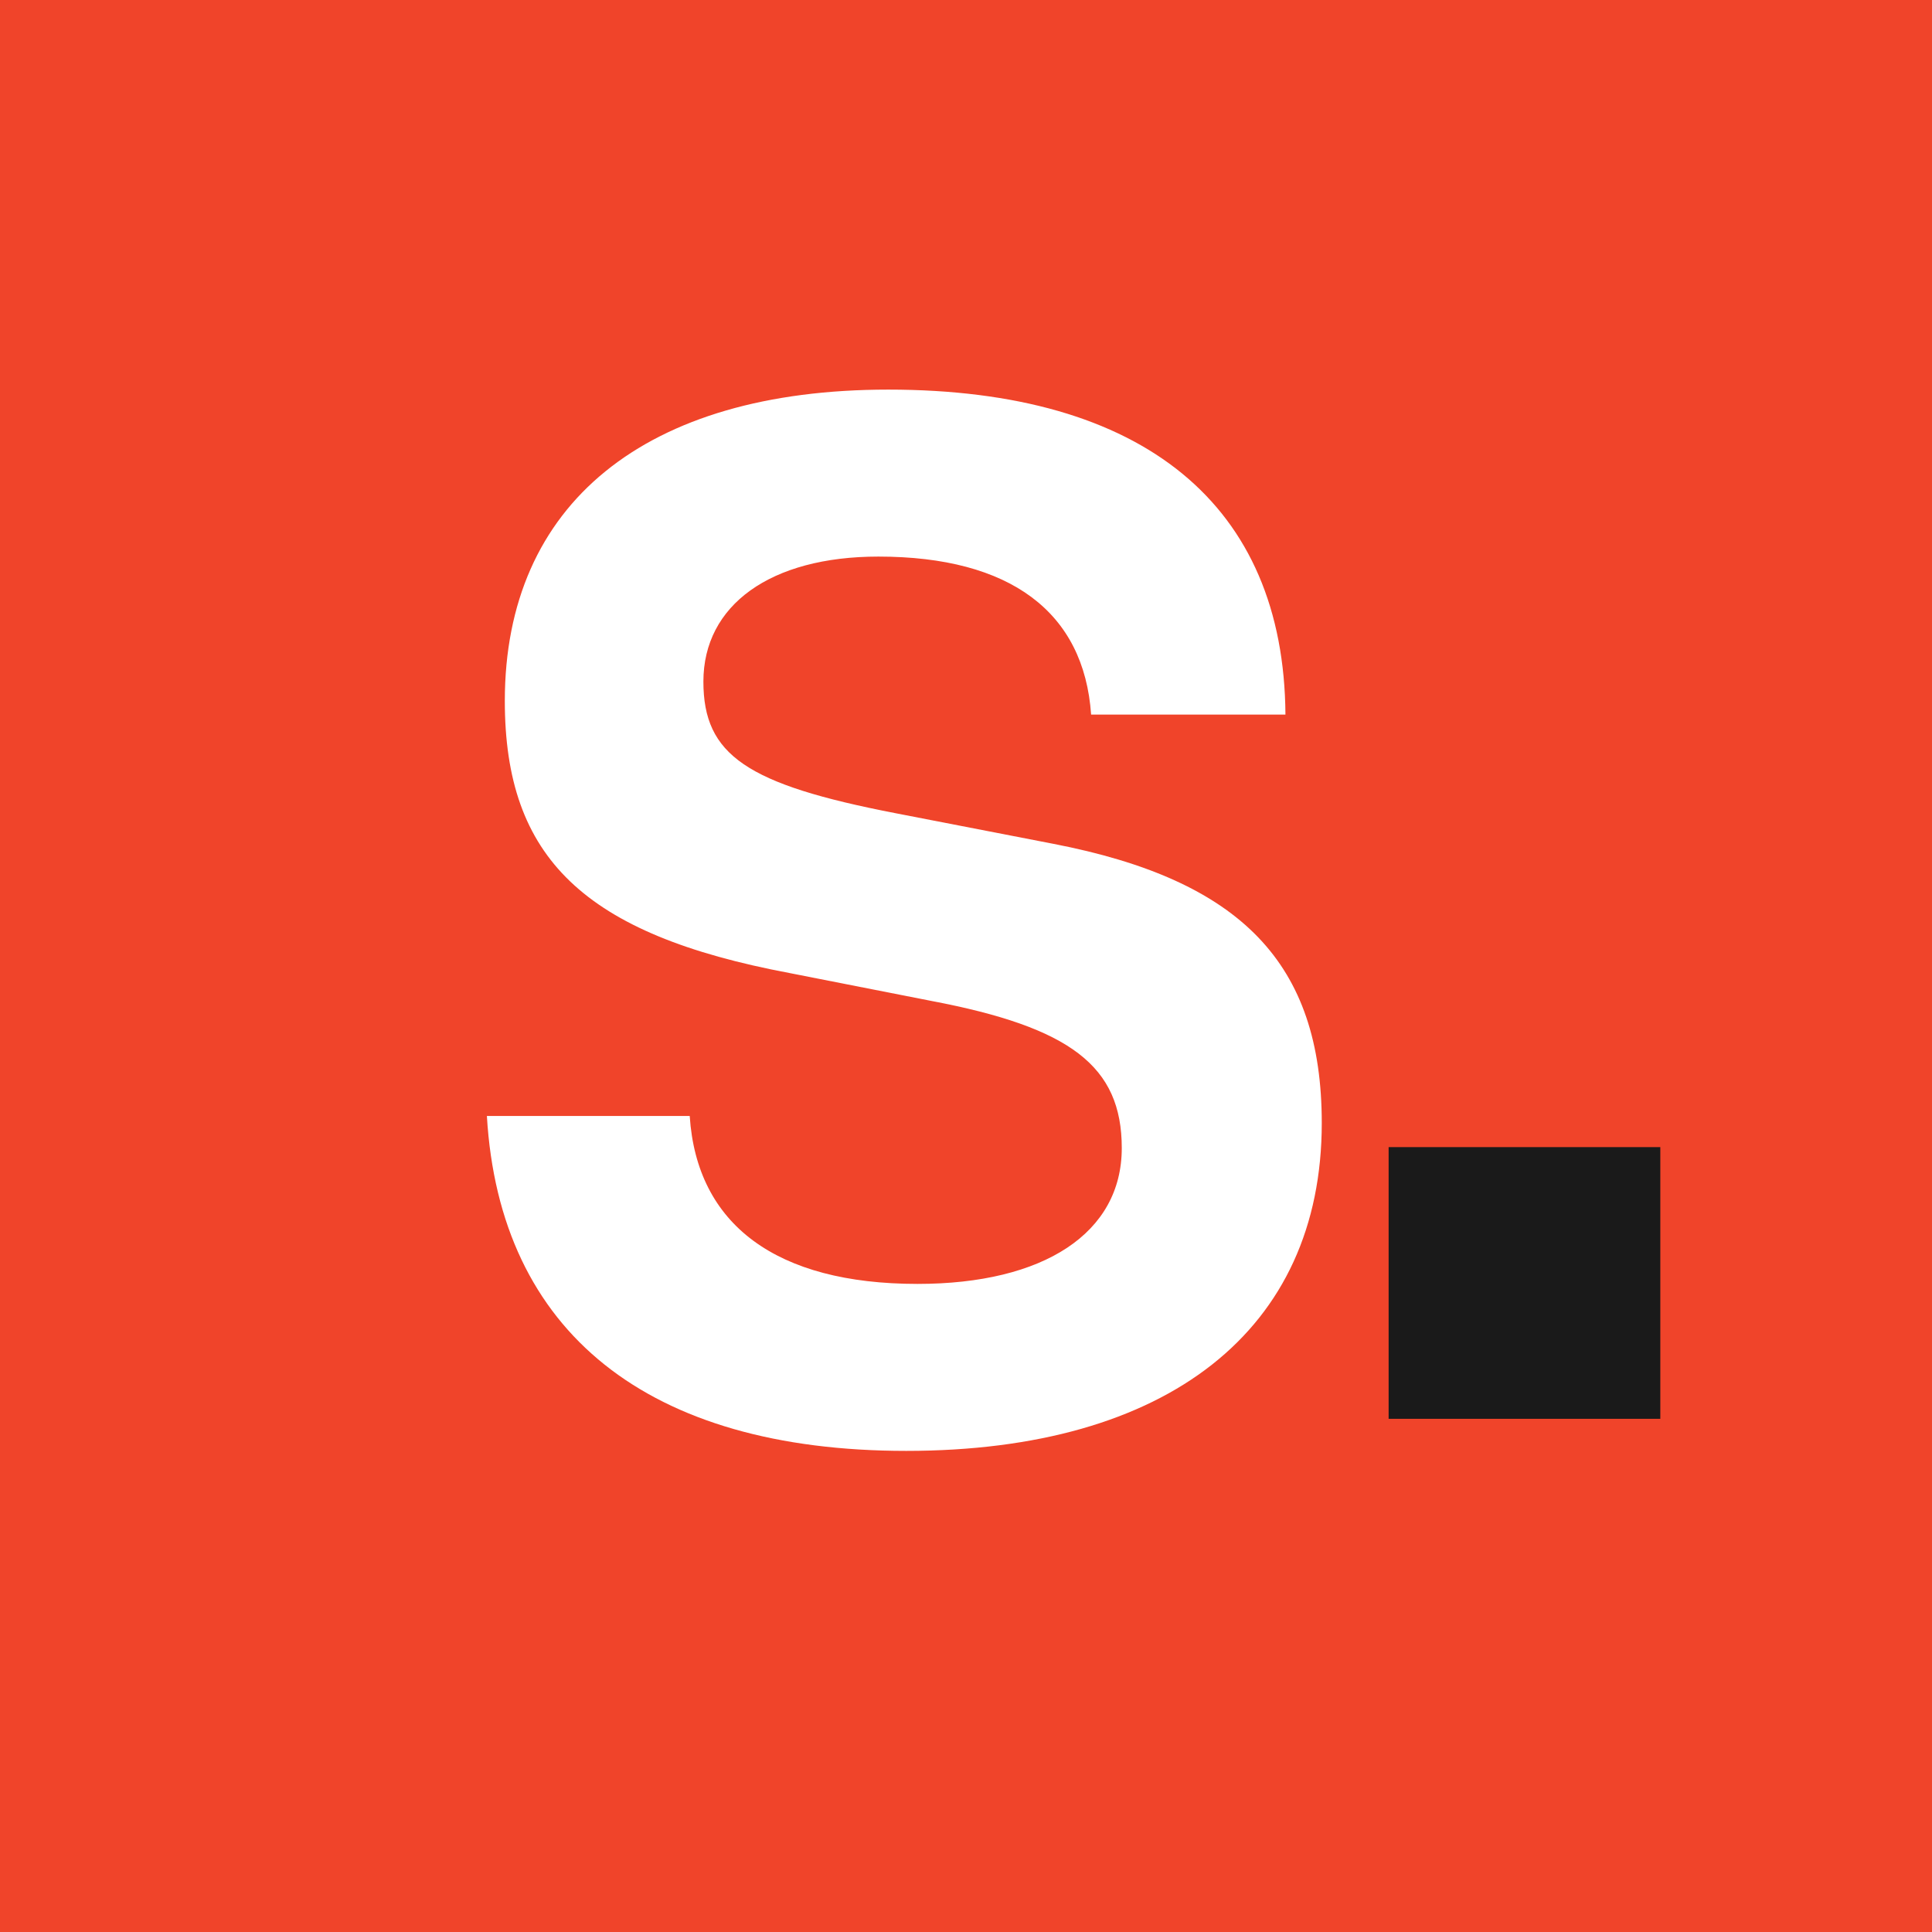
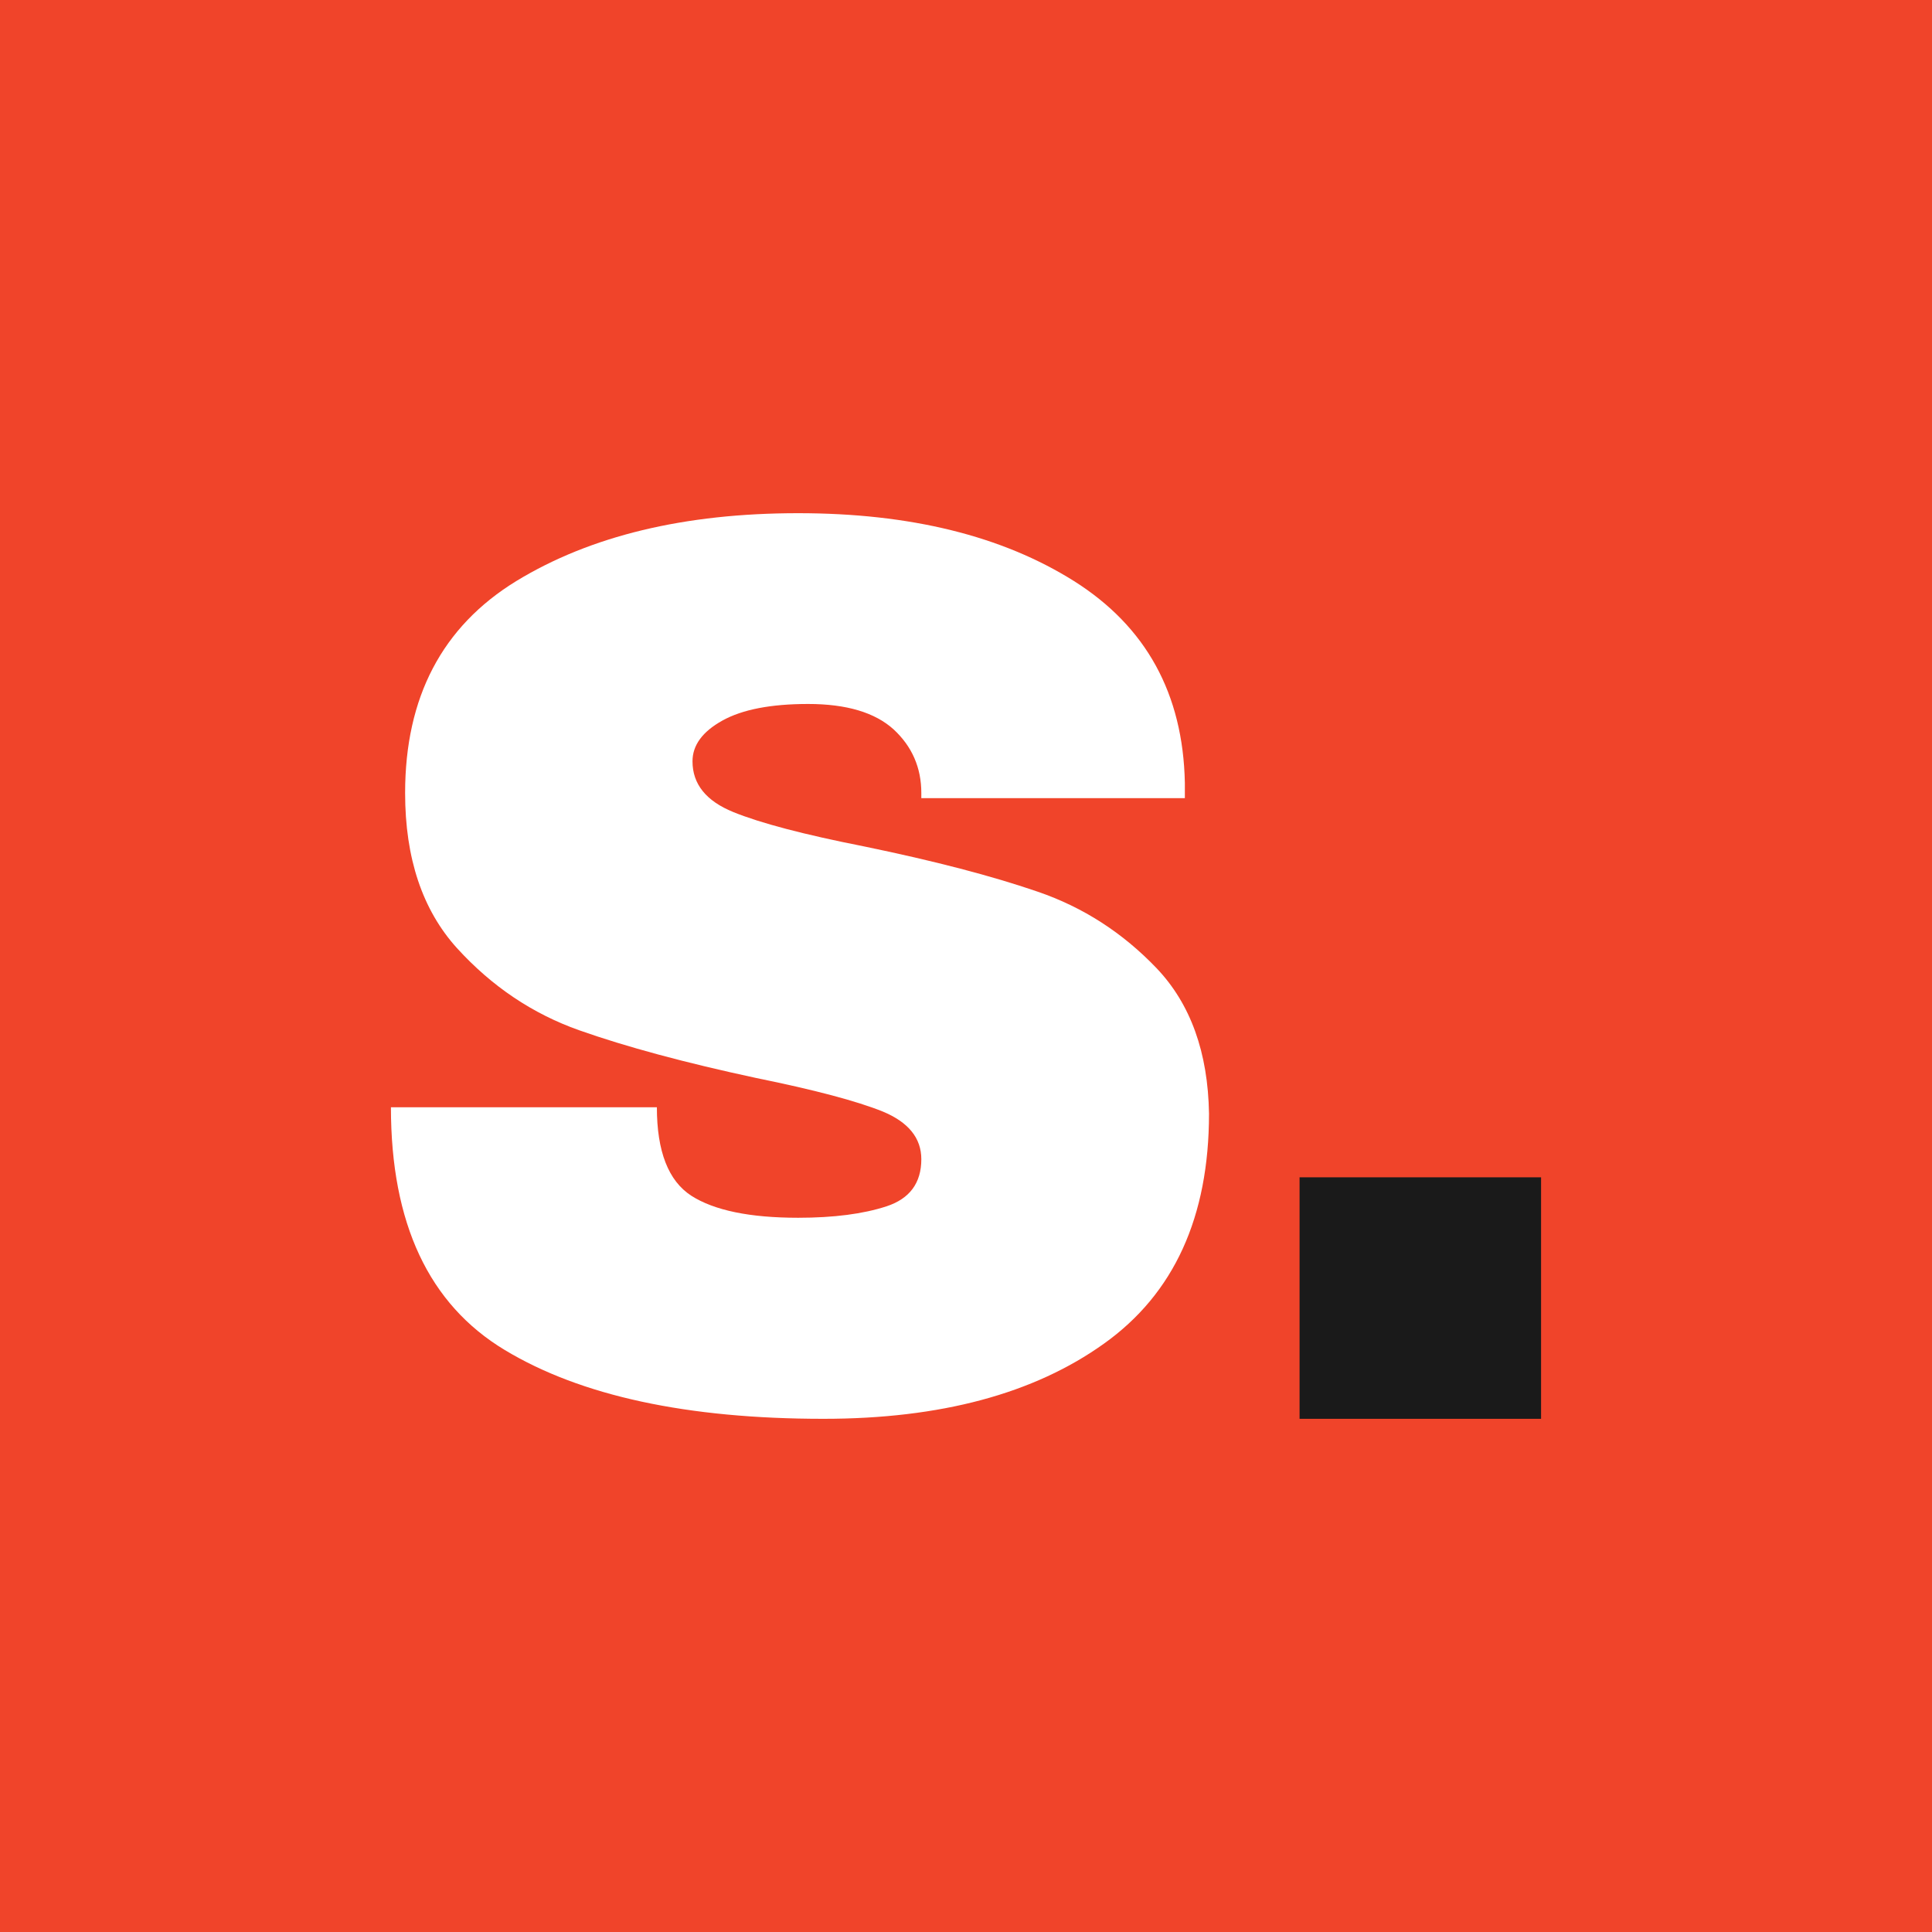
<svg xmlns="http://www.w3.org/2000/svg" viewBox="0 0 64 64">
  <rect width="64" height="64" fill="#f0442a" />
-   <text x="30" y="47" font-family="Archivo Black, Arial Black, Helvetica, sans-serif" font-weight="900" font-size="46" letter-spacing="-1" text-anchor="middle" fill="#ffffff">S</text>
-   <rect x="46" y="38" width="9" height="9" fill="#1a1a1a" />
+   <path d="M39.25 25.93V26.44H30.52V26.27Q30.52 25.01 29.6 24.16Q28.67 23.32 26.77 23.32Q24.92 23.32 23.93 23.87Q22.94 24.42 22.94 25.22Q22.94 26.35 24.29 26.9Q25.64 27.45 28.63 28.04Q32.12 28.76 34.38 29.54Q36.63 30.31 38.32 32.08Q40 33.85 40.05 36.89Q40.05 42.03 36.57 44.51Q33.09 47.0 27.28 47.0Q20.5 47.0 16.72 44.72Q12.95 42.45 12.95 36.68H21.76Q21.76 38.87 22.9 39.61Q24.04 40.34 26.44 40.34Q28.21 40.34 29.37 39.96Q30.52 39.58 30.52 38.4Q30.52 37.35 29.24 36.82Q27.95 36.3 25.05 35.71Q21.51 34.95 19.19 34.13Q16.87 33.31 15.14 31.41Q13.42 29.51 13.42 26.27Q13.42 21.51 17.1 19.25Q20.79 17.0 26.44 17.0Q32 17.0 35.58 19.25Q39.16 21.51 39.25 25.93Z" fill="#ffffff" />
+   <rect x="43.05" y="39.00" width="8.00" height="8.00" fill="#1a1a1a" />
</svg>
